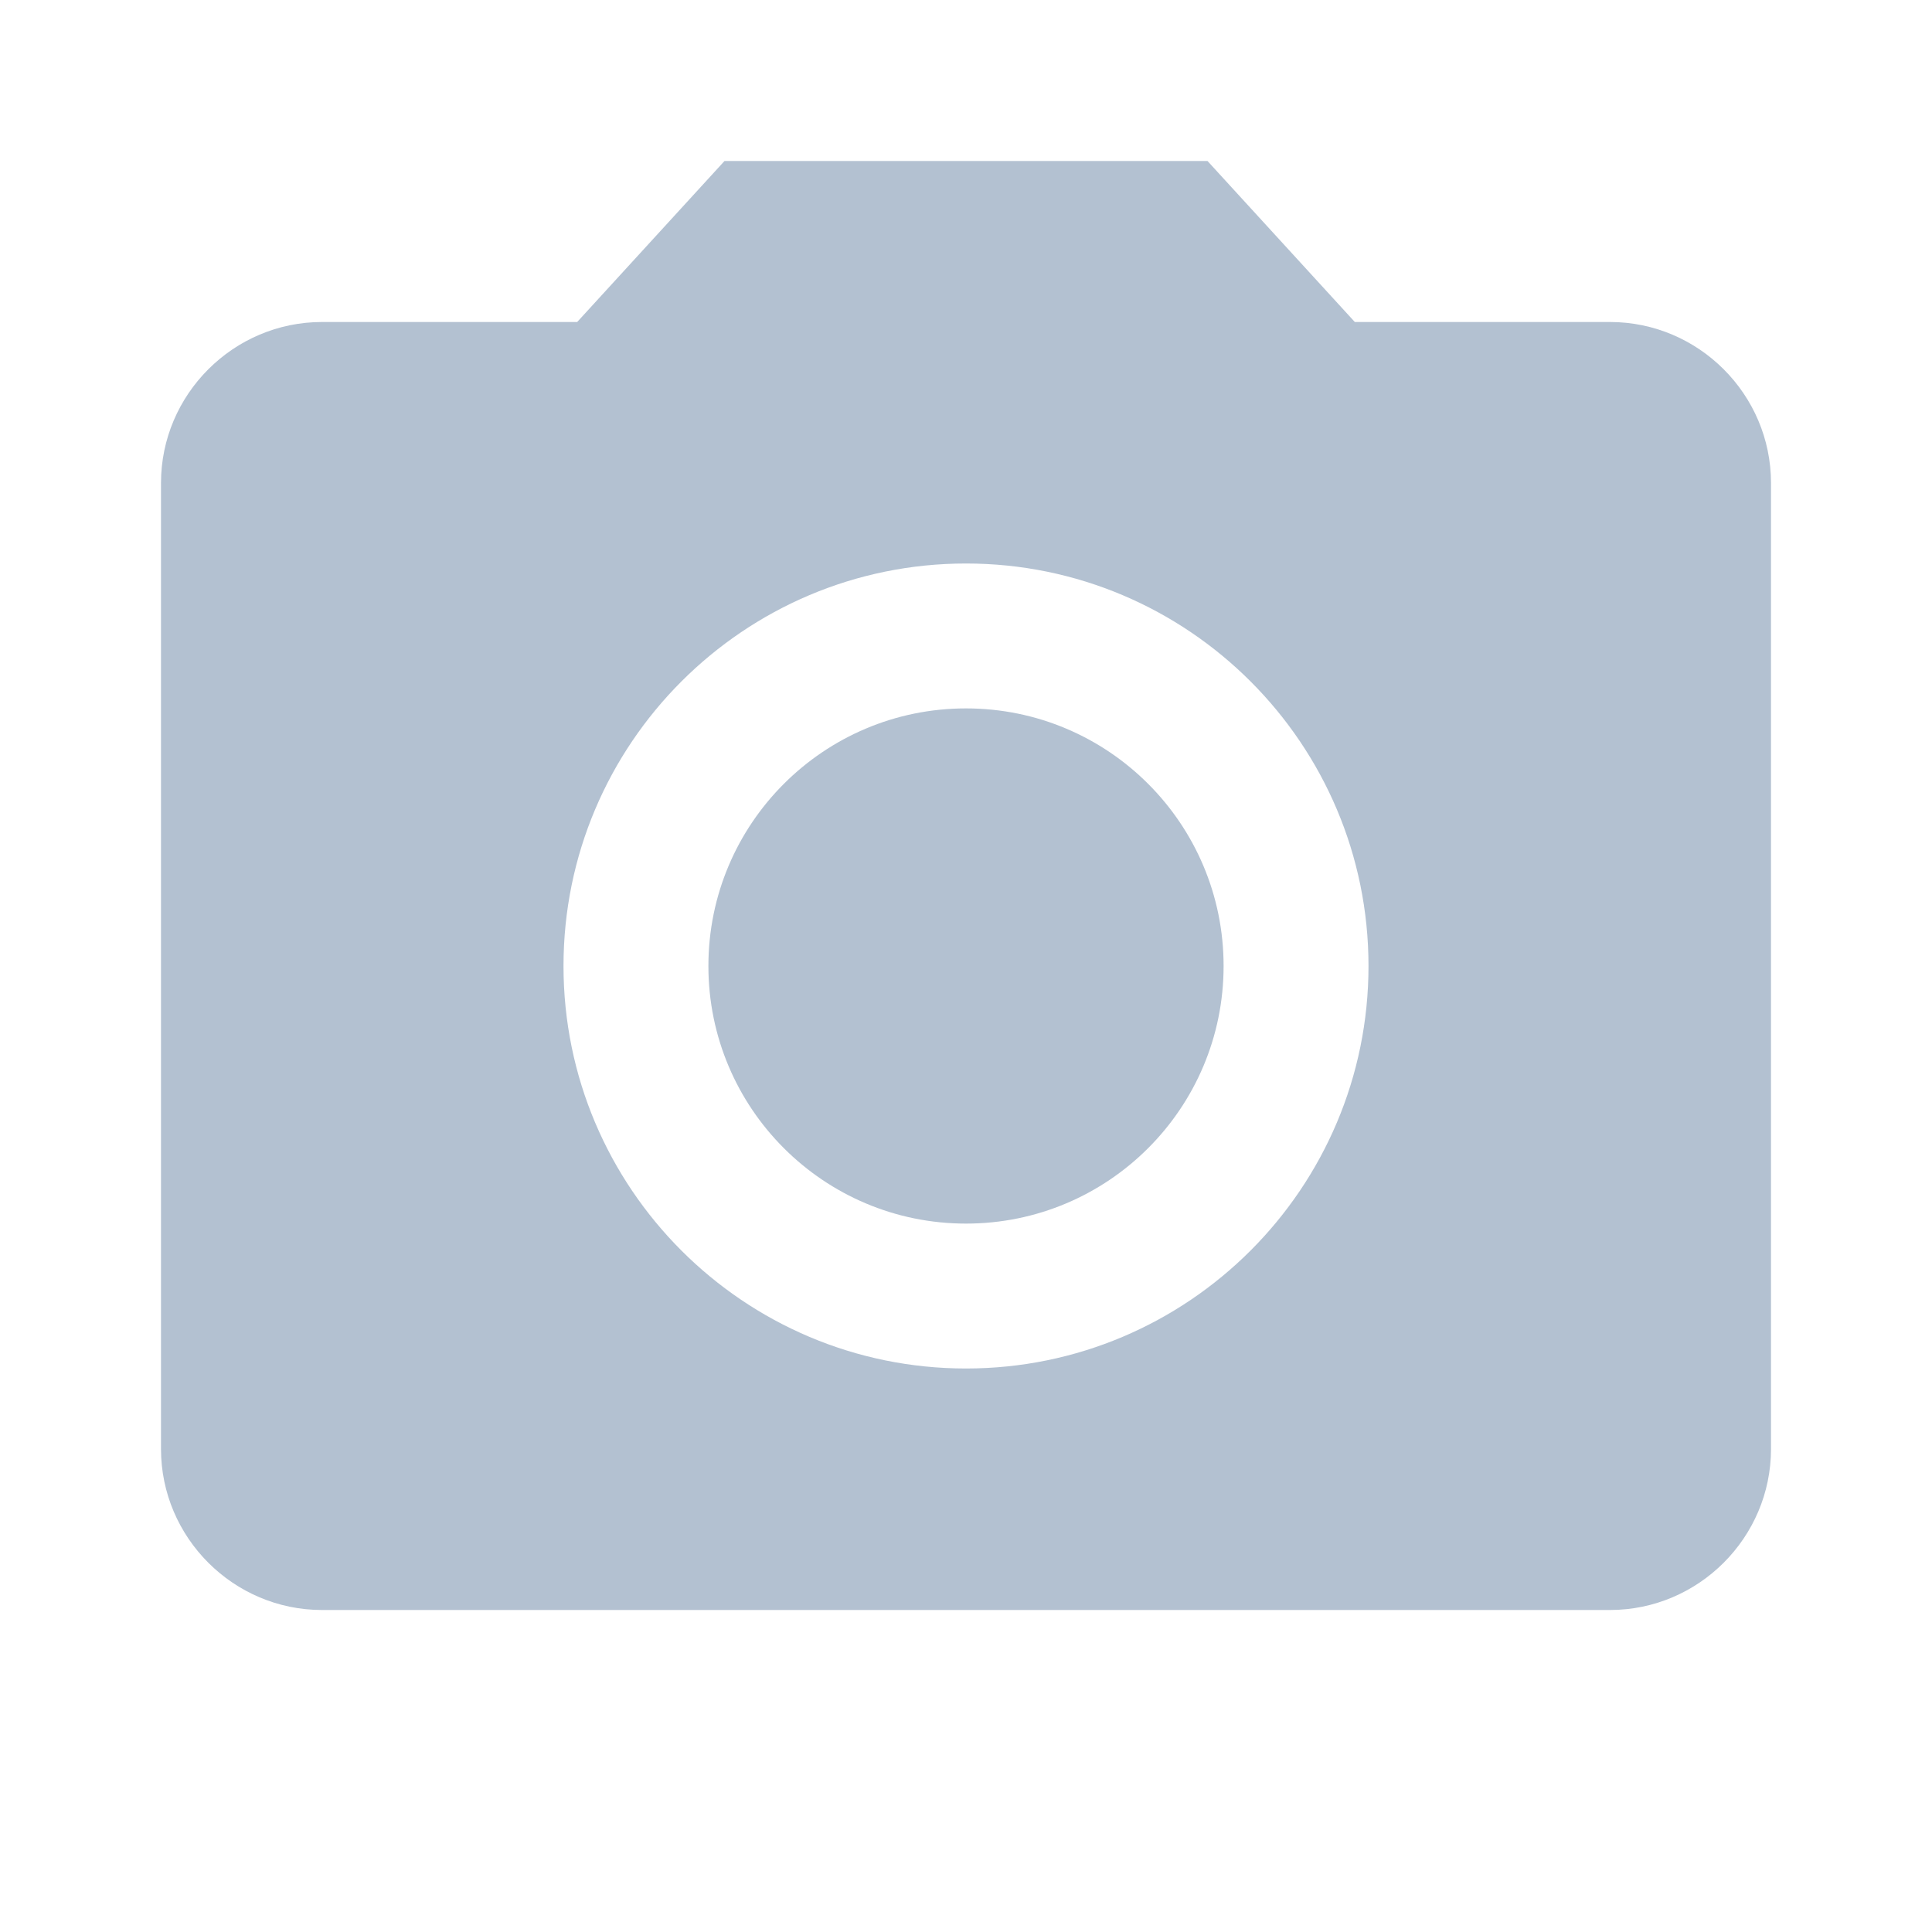
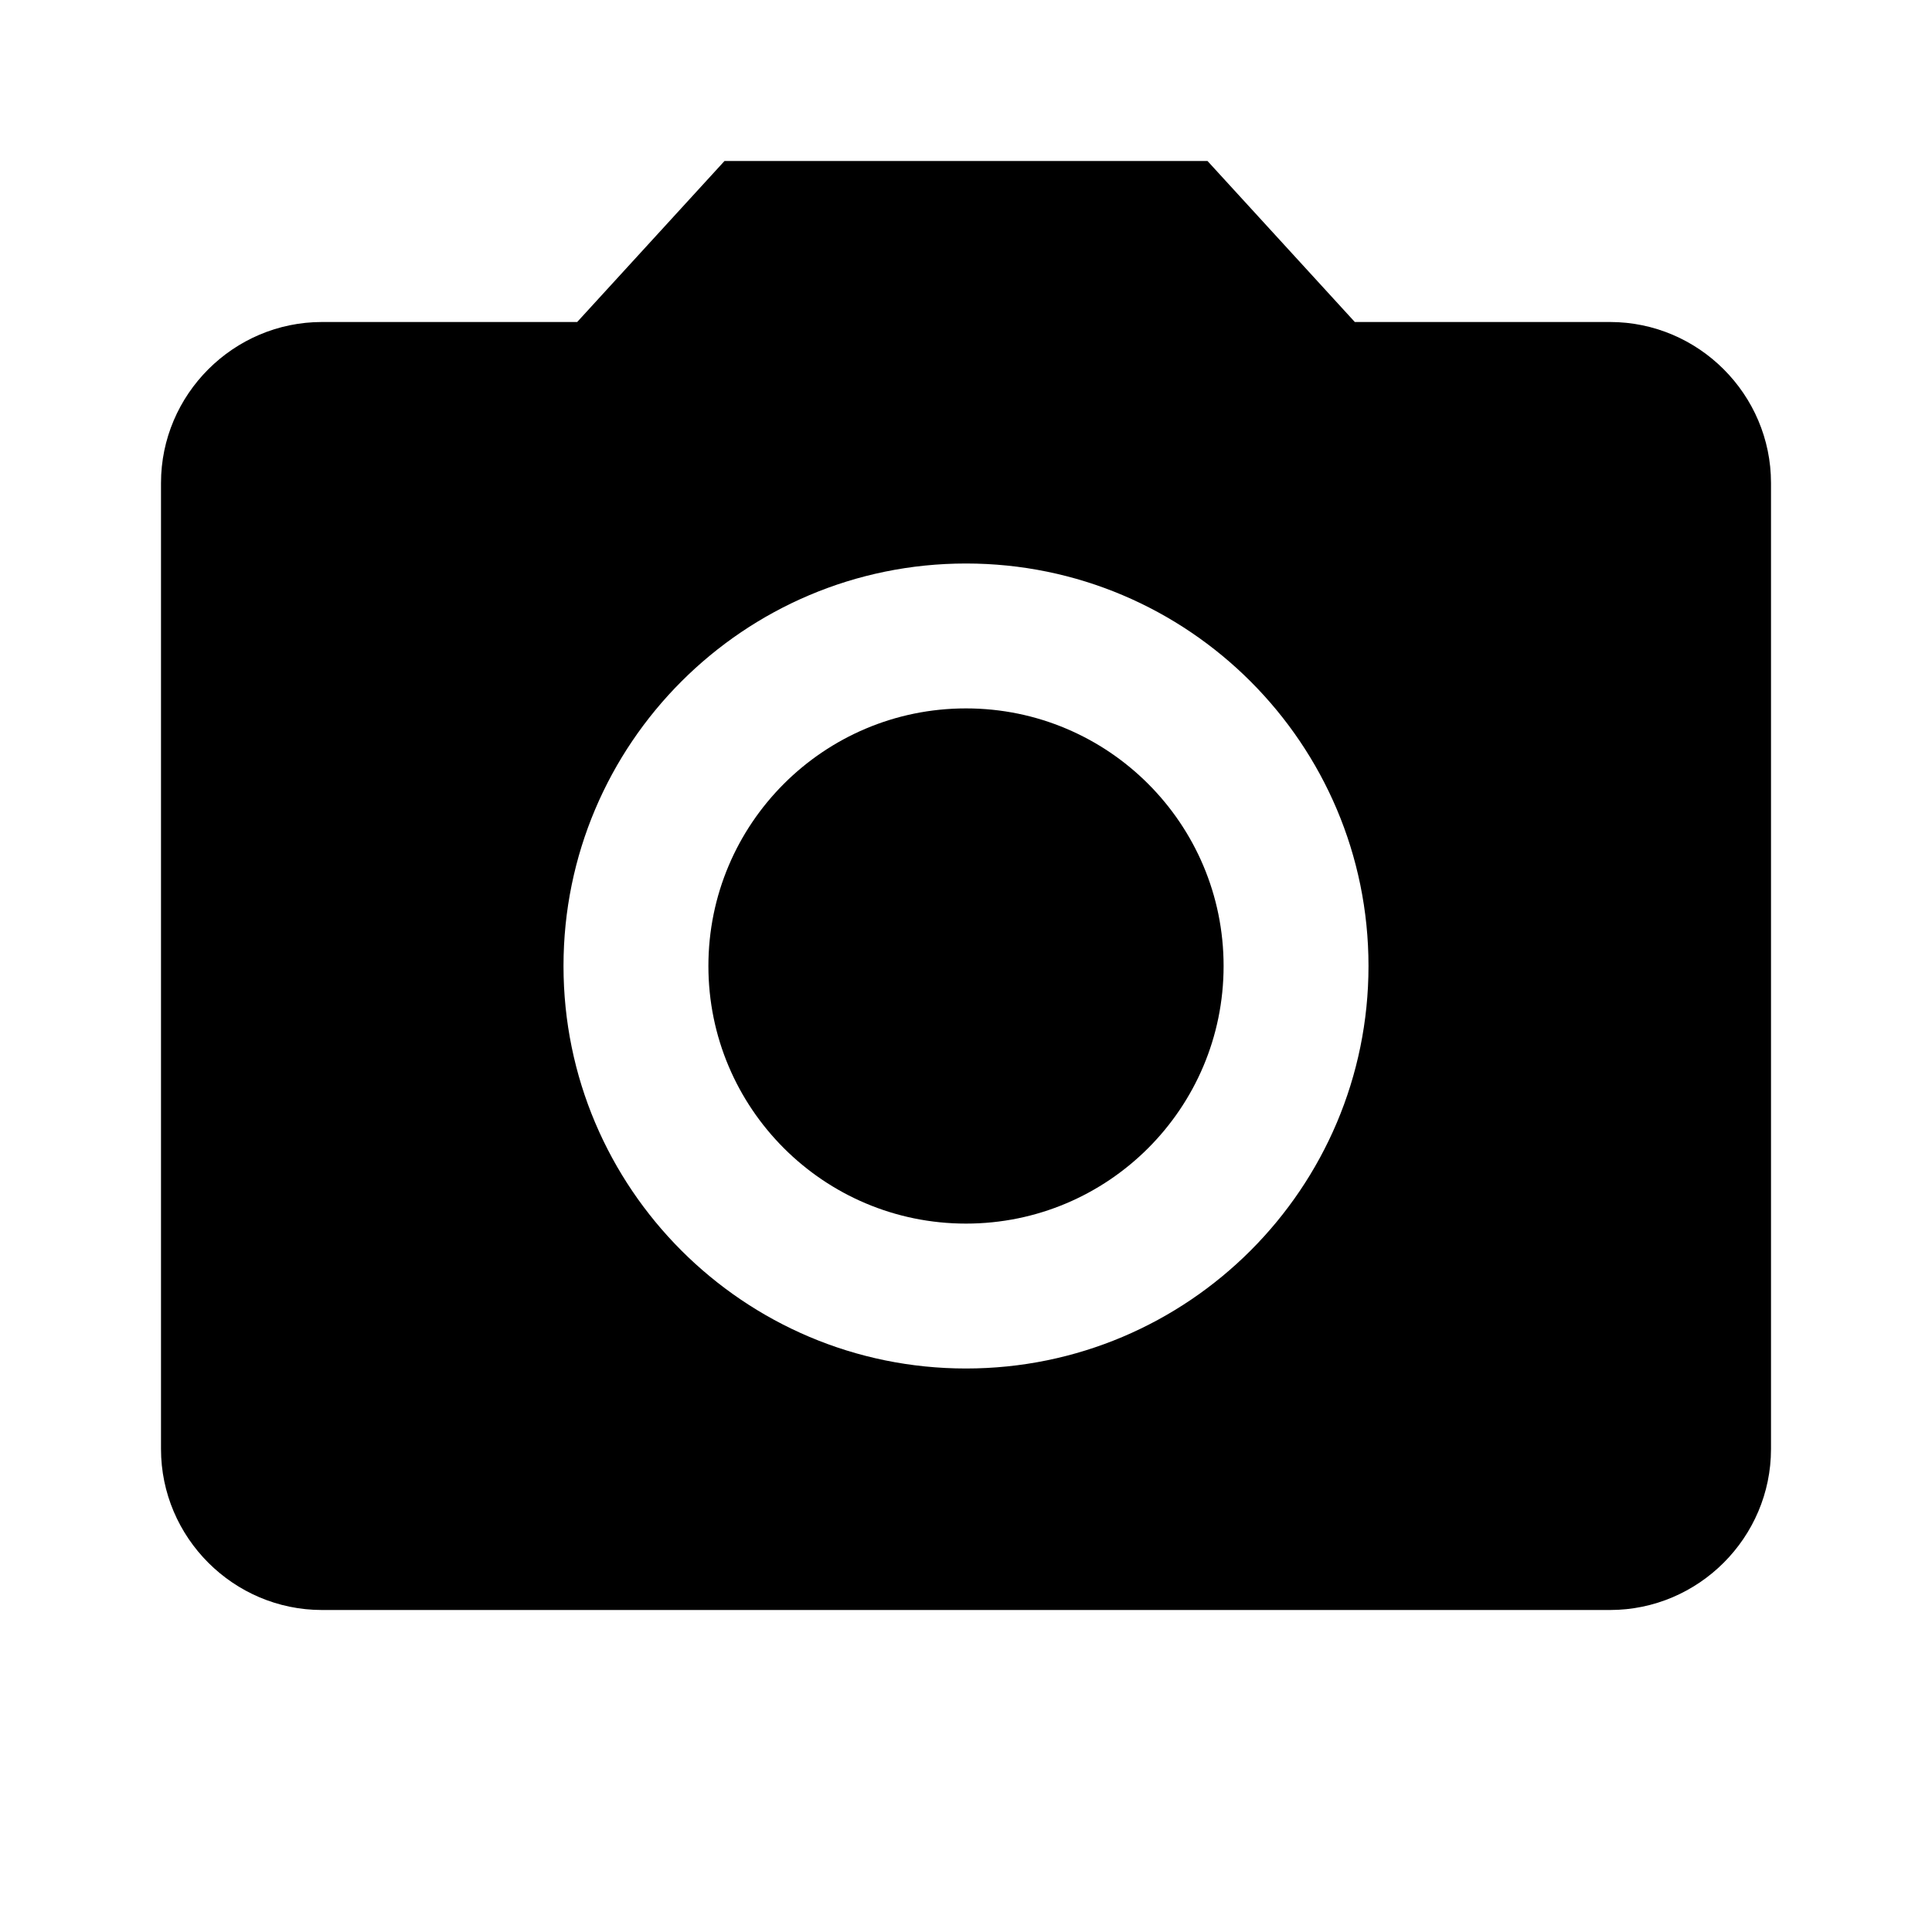
<svg xmlns="http://www.w3.org/2000/svg" width="24" height="24" viewBox="0 0 24 24">
-   <circle fill="#B3C1D1" cx="12" cy="12" r="3.2" />
-   <path fill="#B3C1D1" d="M9 2L7.17 4H4c-1.1 0-2 .9-2 2v12c0 1.1.9 2 2 2h16c1.1 0 2-.9 2-2V6c0-1.1-.9-2-2-2h-3.17L15                           2H9zm3 15c-2.76 0-5-2.24-5-5s2.24-5 5-5 5 2.24 5 5-2.24 5-5 5z" />
+   <circle fill="currentColor" cx="12" cy="12" r="3.2" />
+   <path fill="currentColor" d="M9 2L7.17 4H4c-1.1 0-2 .9-2 2v12c0 1.1.9 2 2 2h16c1.1 0 2-.9 2-2V6c0-1.1-.9-2-2-2h-3.17L15                           2H9zm3 15c-2.76 0-5-2.24-5-5s2.24-5 5-5 5 2.24 5 5-2.24 5-5 5z" />
  <path d="M0 0h24v24H0z" fill="none" />
</svg>
